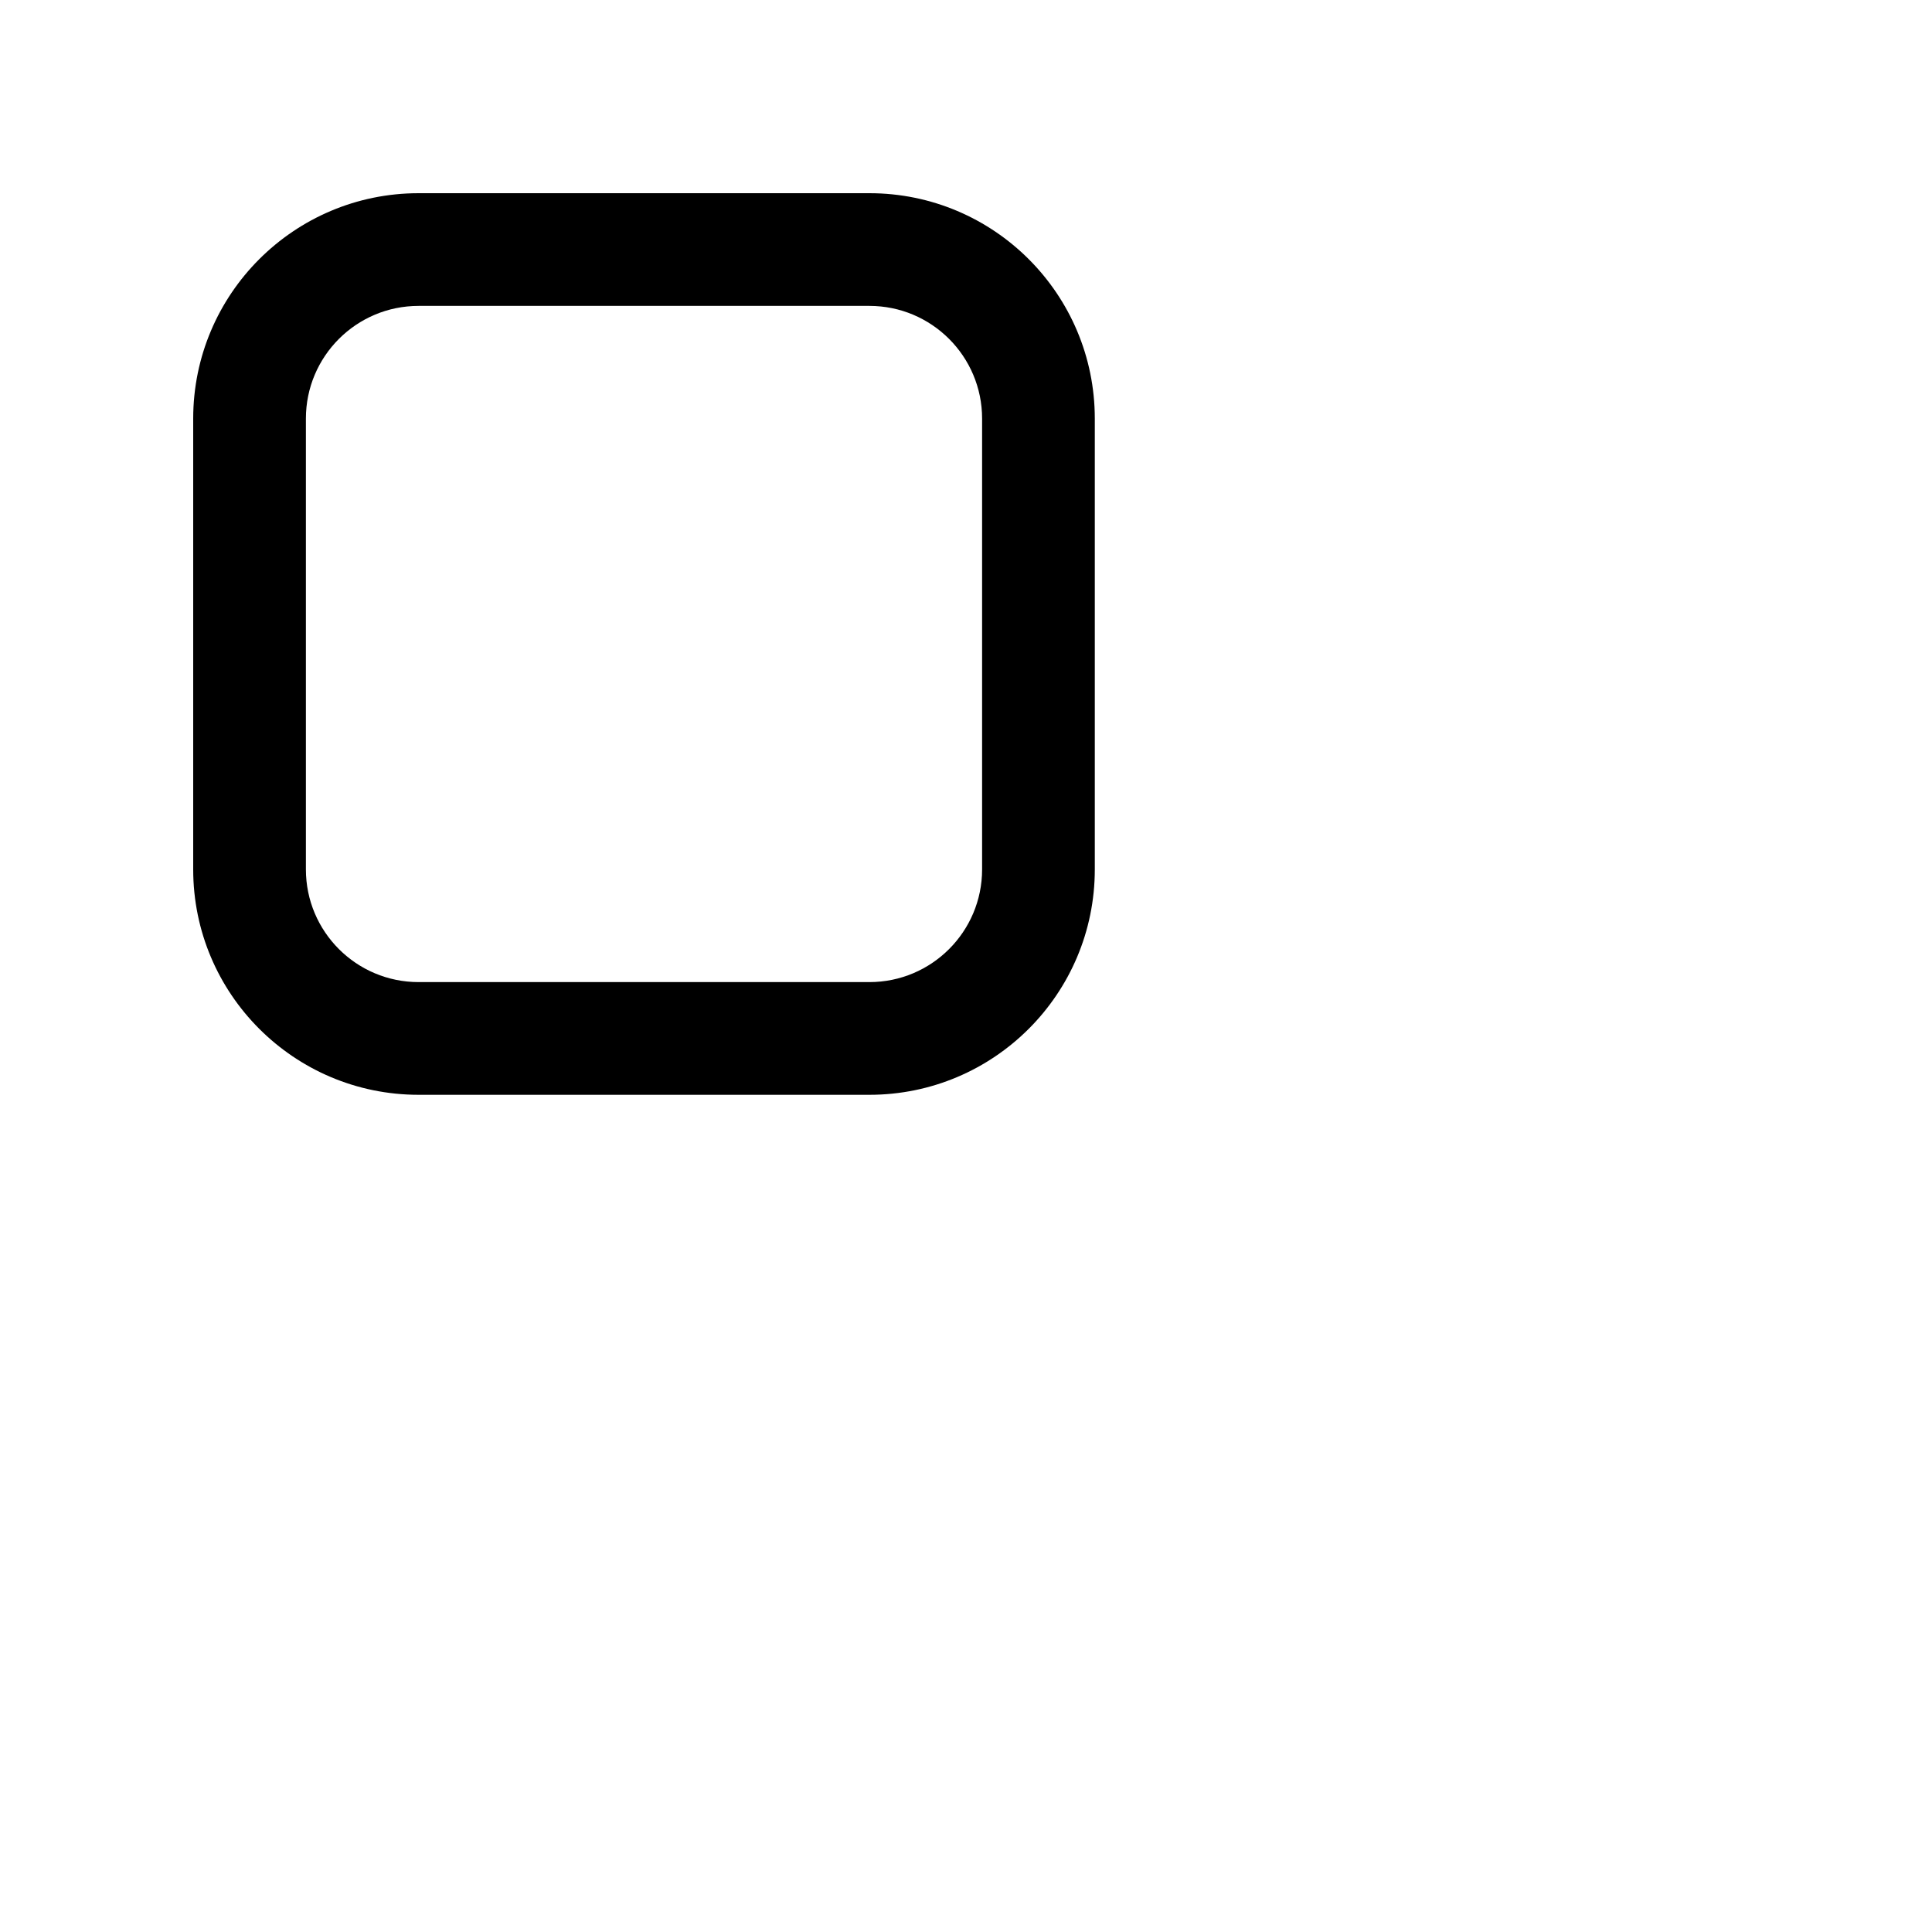
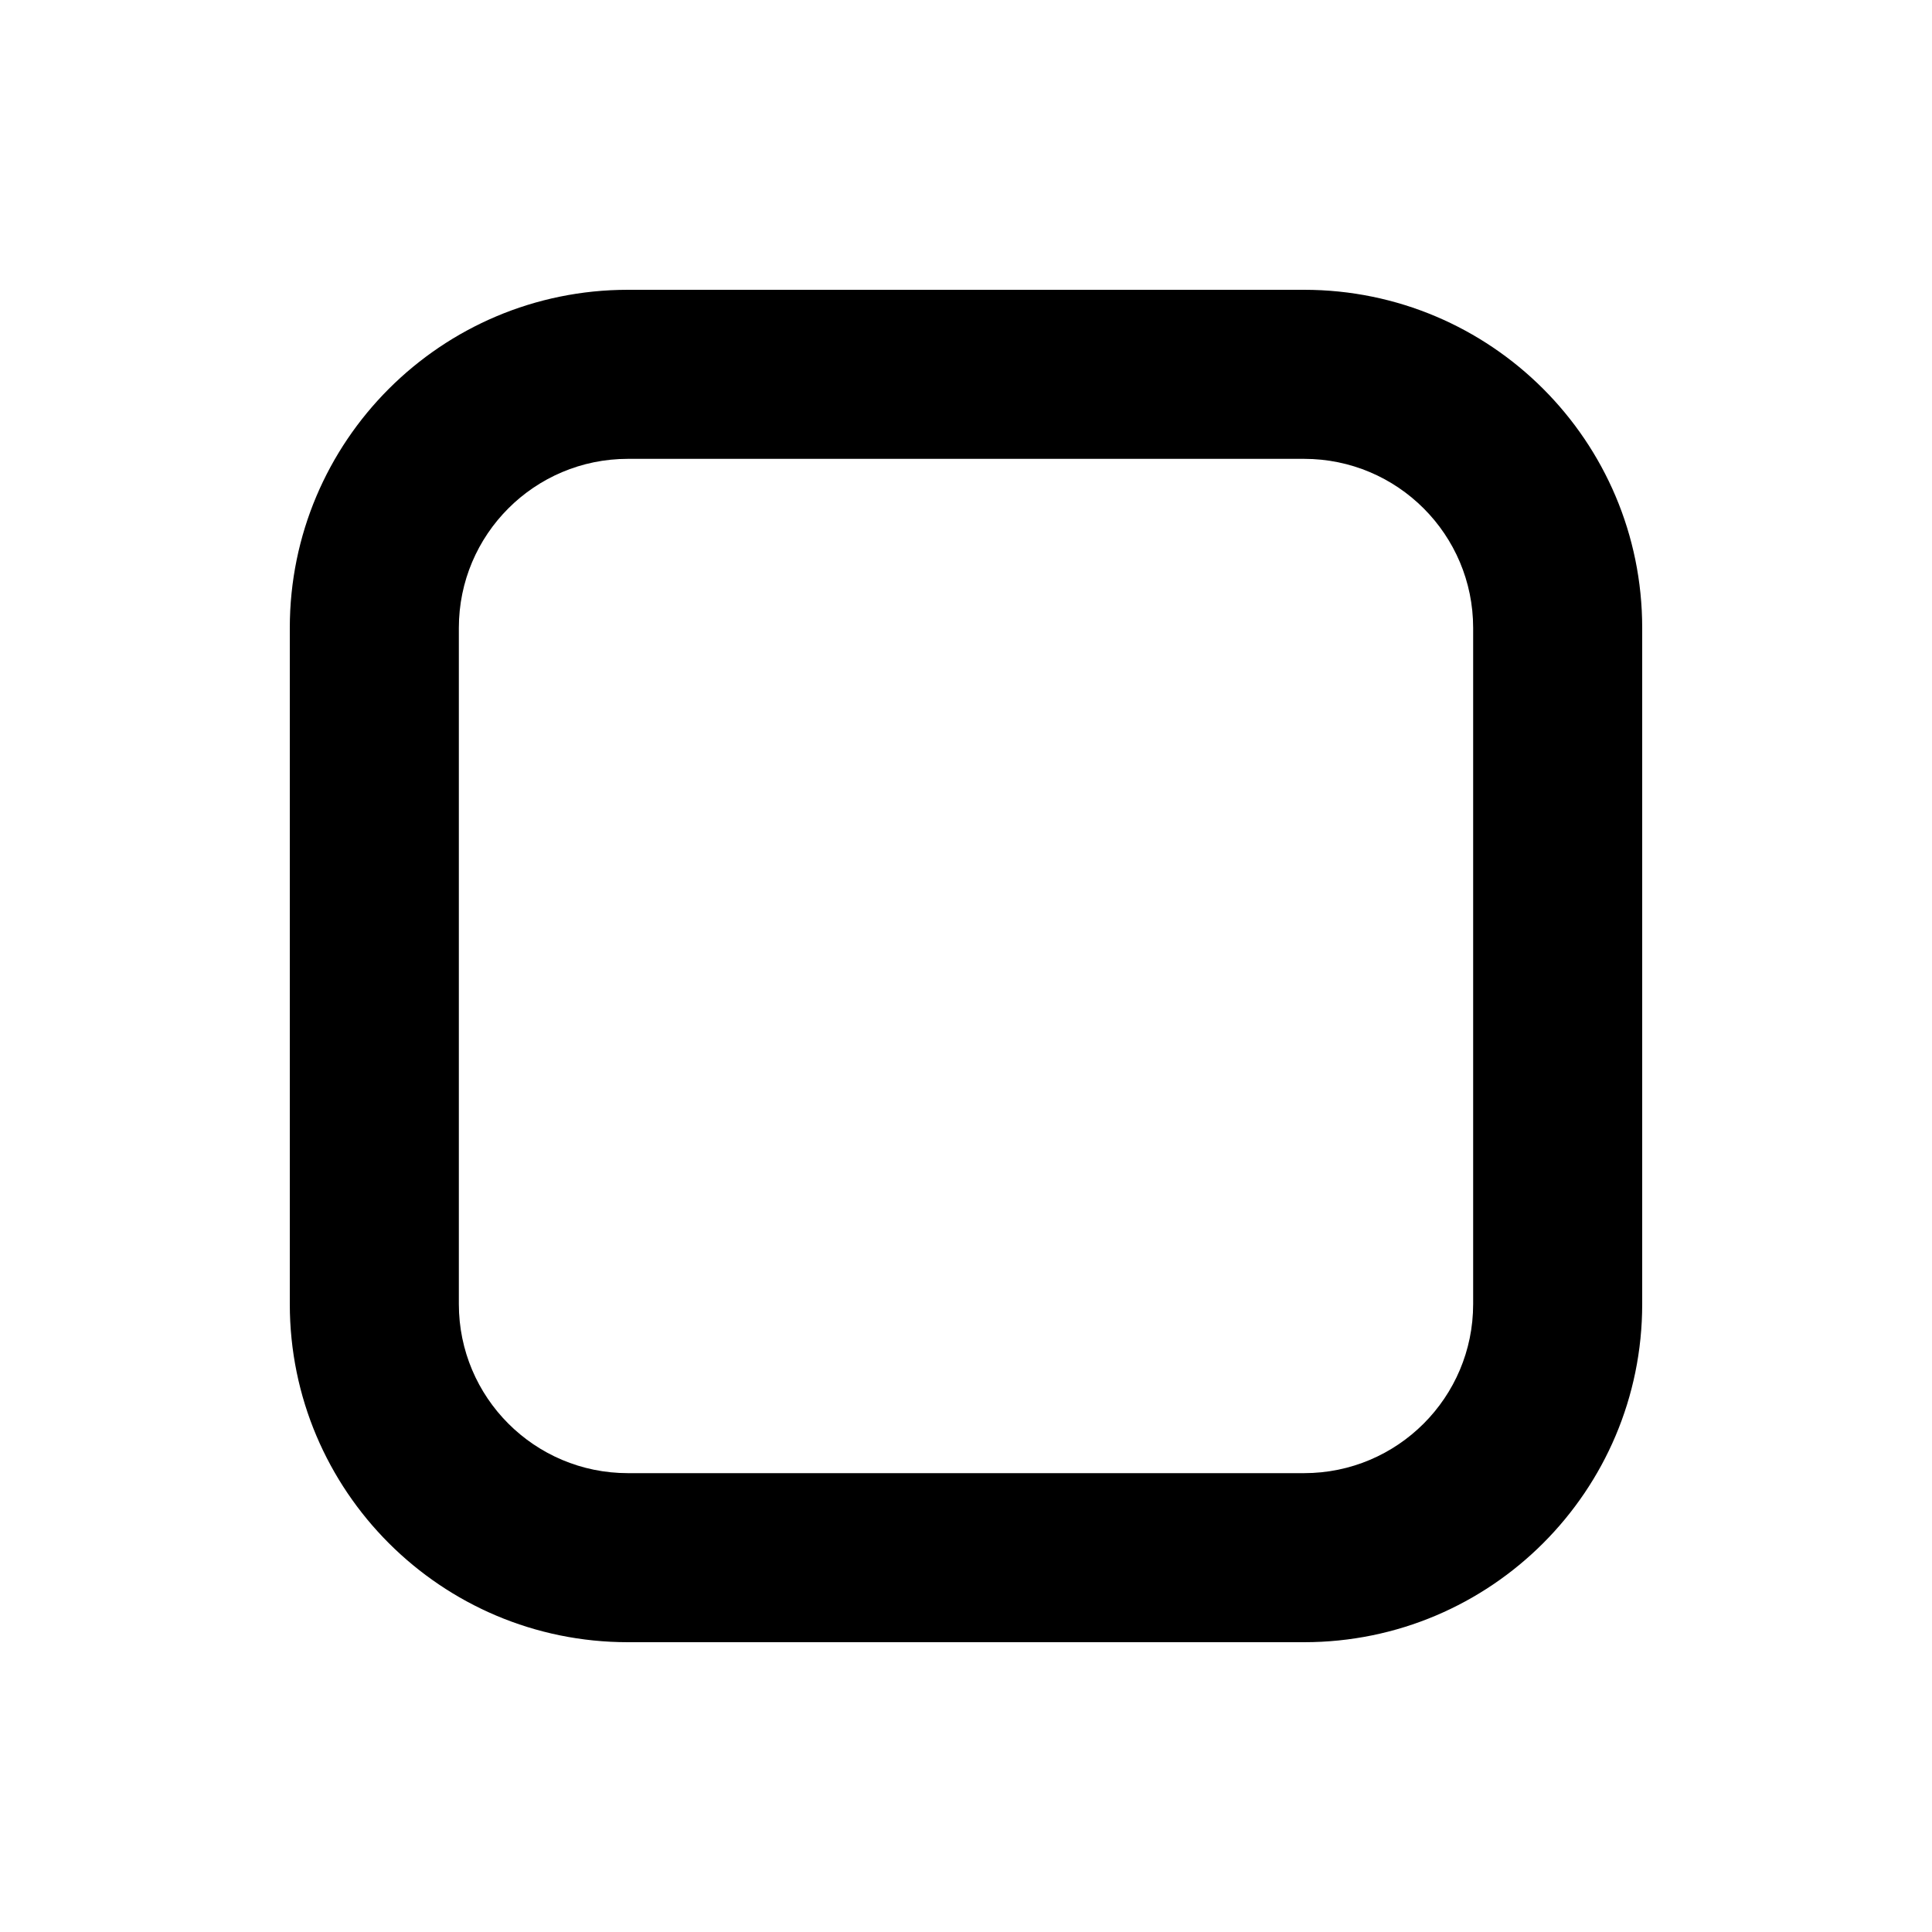
- <svg xmlns="http://www.w3.org/2000/svg" fill="none" viewBox="0 0 24 24">
+ <svg xmlns="http://www.w3.org/2000/svg" fill="none" viewBox="0 0 16 16">
  <path fill="currentColor" fill-rule="evenodd" d="M2.4 5.2a2.8 2.8 0 012.8-2.8h5.6a2.8 2.8 0 012.8 2.8v5.6a2.8 2.8 0 01-2.8 2.8H5.2a2.8 2.8 0 01-2.8-2.8V5.2zm2.8-1.4a1.4 1.4 0 00-1.4 1.4v5.6a1.4 1.4 0 001.4 1.4h5.6a1.4 1.4 0 001.4-1.4V5.2a1.4 1.4 0 00-1.4-1.4H5.2z" clip-rule="evenodd" />
</svg>
